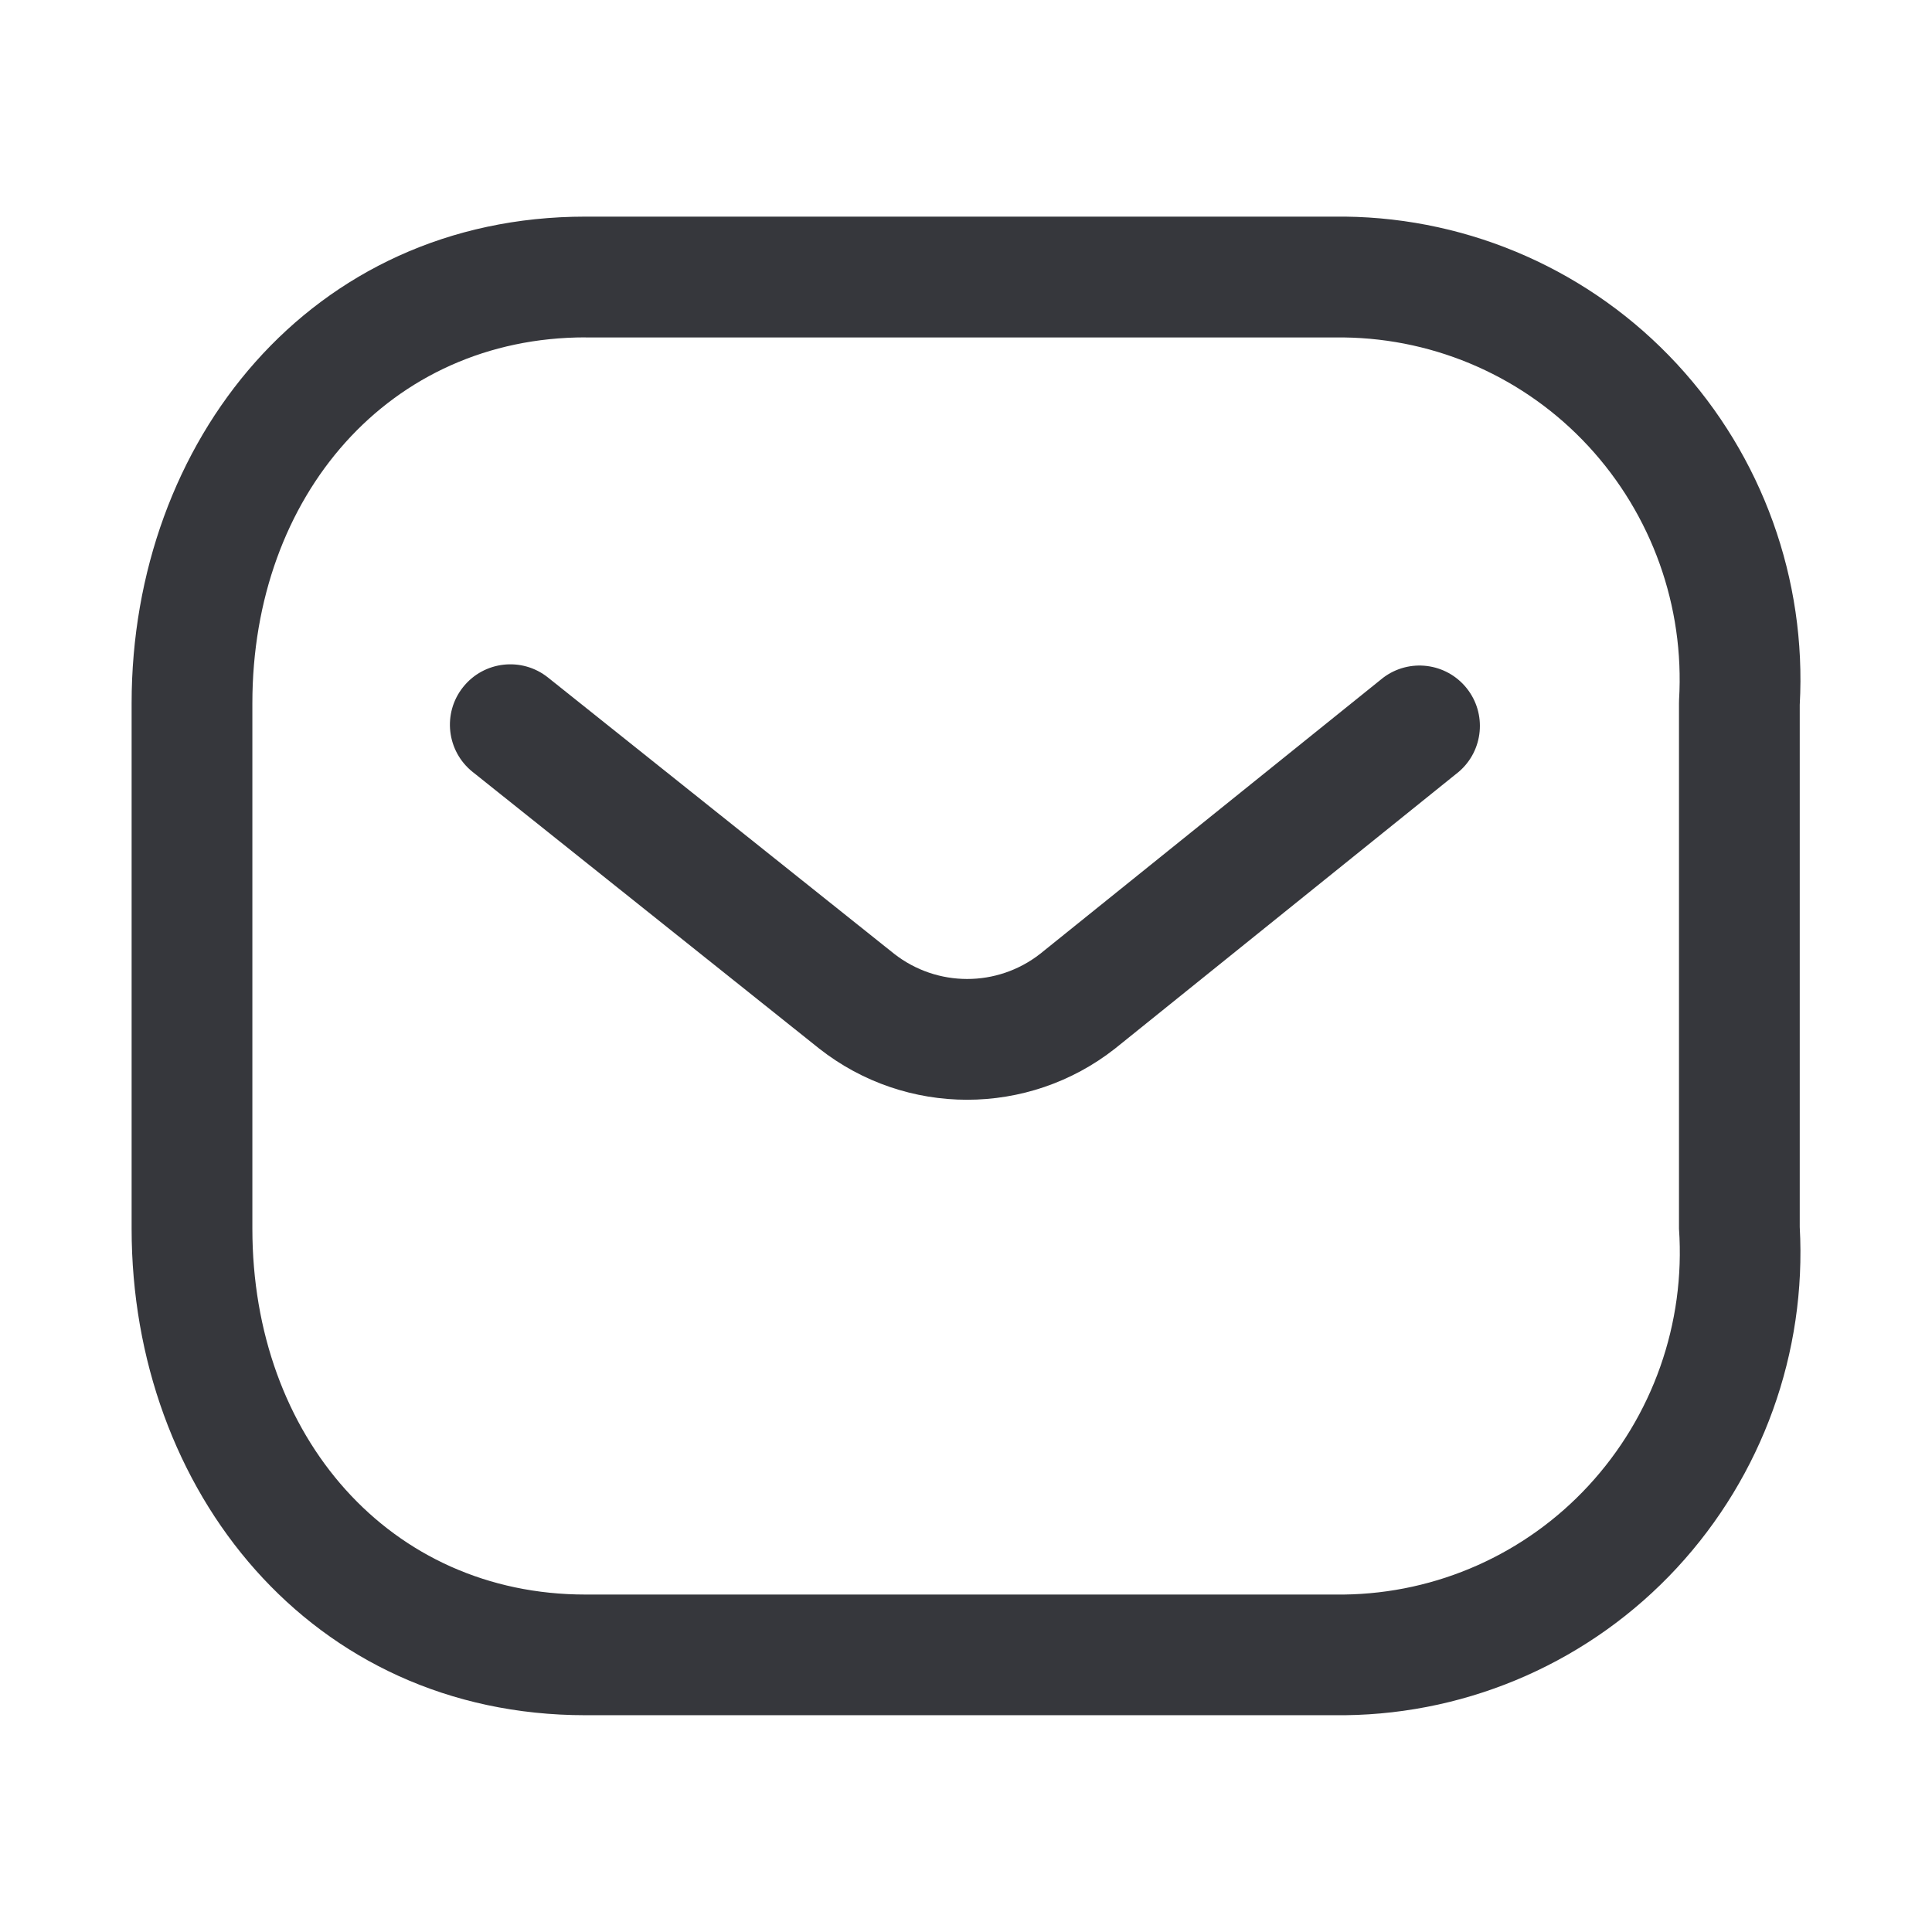
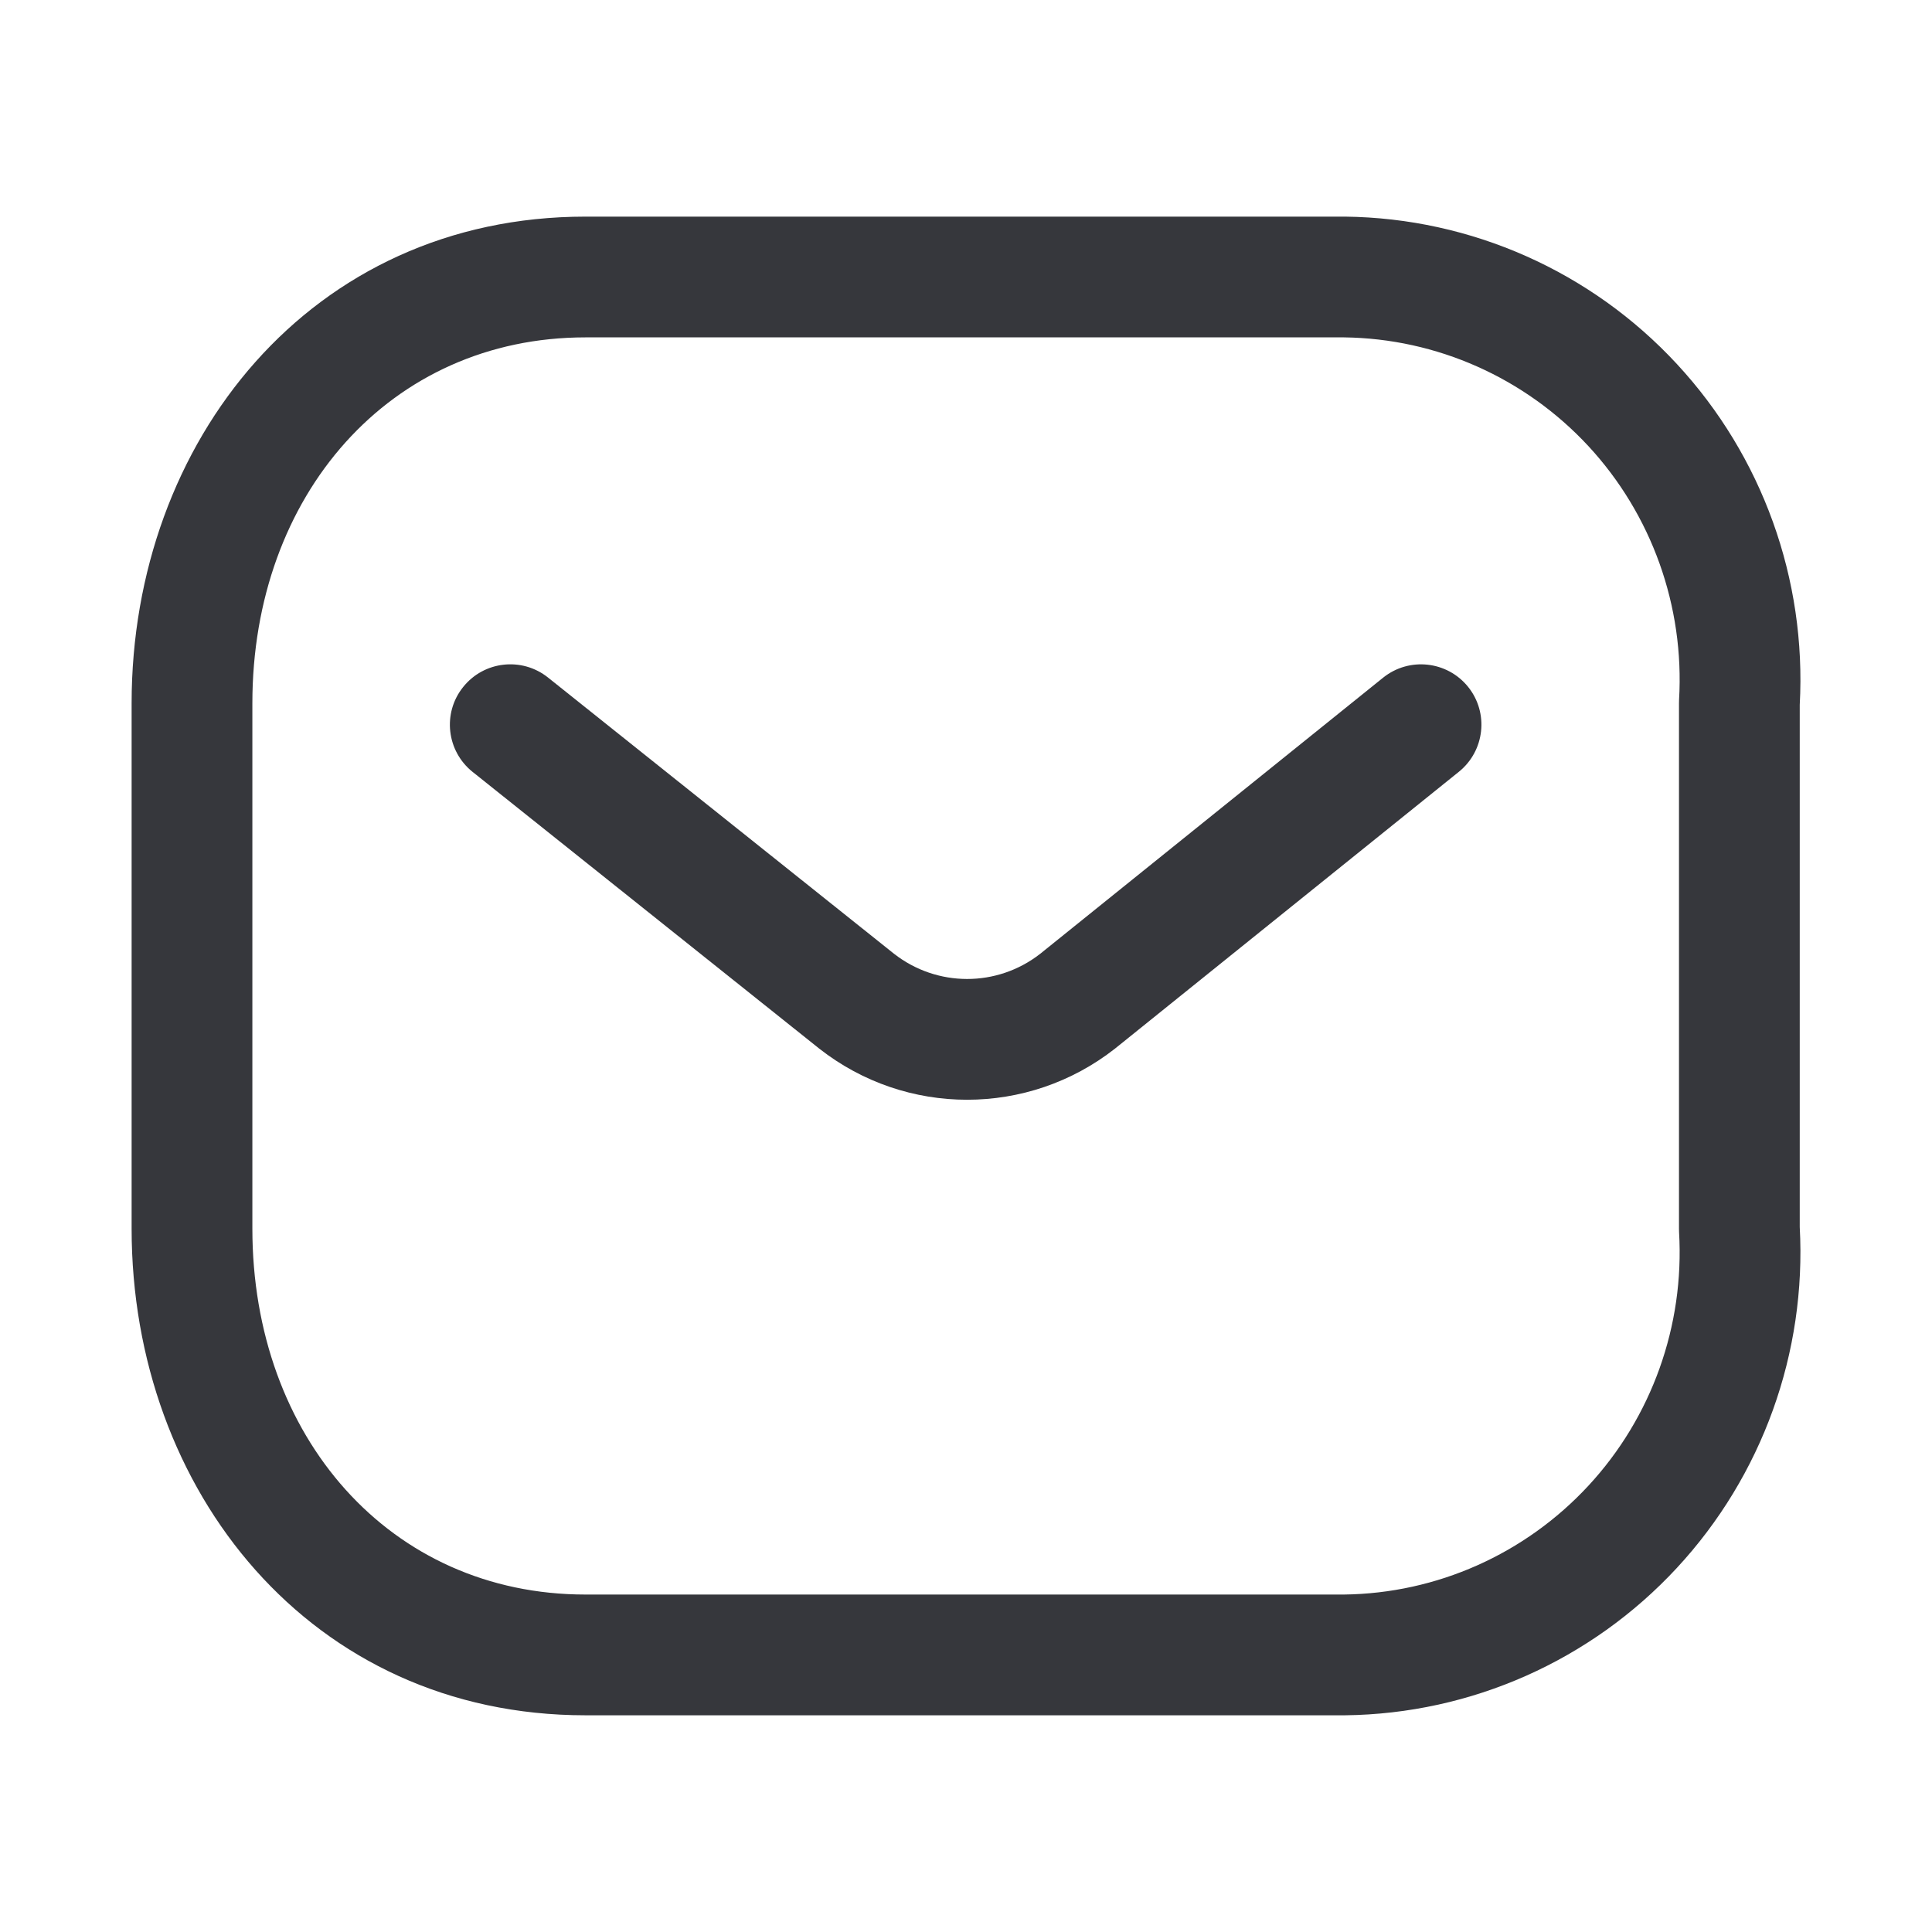
- <svg xmlns="http://www.w3.org/2000/svg" width="24" height="24" fill="none">
-   <path fill-rule="evenodd" clip-rule="evenodd" d="M5.753 8.535a.75.75 0 0 1 1.054-.119l4.3 3.432c.533.417 1.28.418 1.814.001l4.261-3.43a.75.75 0 0 1 .94 1.168l-4.272 3.44a2.973 2.973 0 0 1-3.672 0l-.005-.004-4.302-3.434a.75.75 0 0 1-.118-1.054Z" fill="#36373C" />
-   <path fill-rule="evenodd" clip-rule="evenodd" d="M7.273 4.191c-2.43 0-4.138 1.959-4.138 4.545v6.527c0 2.586 1.709 4.545 4.138 4.545h9.423a4.207 4.207 0 0 0 3.035-1.35 4.267 4.267 0 0 0 1.126-3.195V8.736l.001-.044a4.267 4.267 0 0 0-1.127-3.15 4.207 4.207 0 0 0-3.035-1.35H7.273ZM1.635 8.736c0-3.252 2.227-6.045 5.638-6.045h9.436a5.707 5.707 0 0 1 4.122 1.83 5.767 5.767 0 0 1 1.526 4.236v6.485a5.766 5.766 0 0 1-1.526 4.235 5.707 5.707 0 0 1-4.122 1.83H7.273c-3.411 0-5.638-2.792-5.638-6.044V8.736Z" fill="#36373C" />
+ <svg xmlns="http://www.w3.org/2000/svg" width="24" height="24" viewBox="0 0 24 24" fill="none">
+   <path fill-rule="evenodd" clip-rule="evenodd" d="M5.753 8.535C6.011 8.211 6.483 8.158 6.807 8.416L11.106 11.848C11.64 12.265 12.386 12.266 12.921 11.849L17.182 8.418C17.505 8.159 17.977 8.21 18.237 8.532C18.497 8.855 18.445 9.327 18.123 9.587L13.85 13.027C12.771 13.873 11.257 13.873 10.178 13.027L10.173 13.023L5.871 9.589C5.547 9.33 5.494 8.858 5.753 8.535Z" fill="#36373C" />
+   <path fill-rule="evenodd" clip-rule="evenodd" d="M7.273 4.191C4.844 4.191 3.135 6.15 3.135 8.736V15.263C3.135 17.849 4.844 19.808 7.273 19.808H16.696C17.848 19.794 18.944 19.306 19.731 18.457C20.518 17.608 20.926 16.469 20.858 15.307C20.857 15.293 20.857 15.278 20.857 15.263V8.736C20.857 8.721 20.857 8.706 20.858 8.692C20.926 7.53 20.518 6.391 19.731 5.541C18.944 4.693 17.848 4.205 16.696 4.191H7.273ZM1.635 8.736C1.635 5.484 3.862 2.691 7.273 2.691H16.709C18.275 2.709 19.765 3.371 20.831 4.522C21.892 5.667 22.442 7.196 22.357 8.757V15.242C22.442 16.803 21.892 18.332 20.831 19.477C19.765 20.628 18.275 21.29 16.709 21.308L16.701 21.308L7.273 21.308C3.862 21.308 1.635 18.515 1.635 15.263V8.736Z" fill="#36373C" />
</svg>
